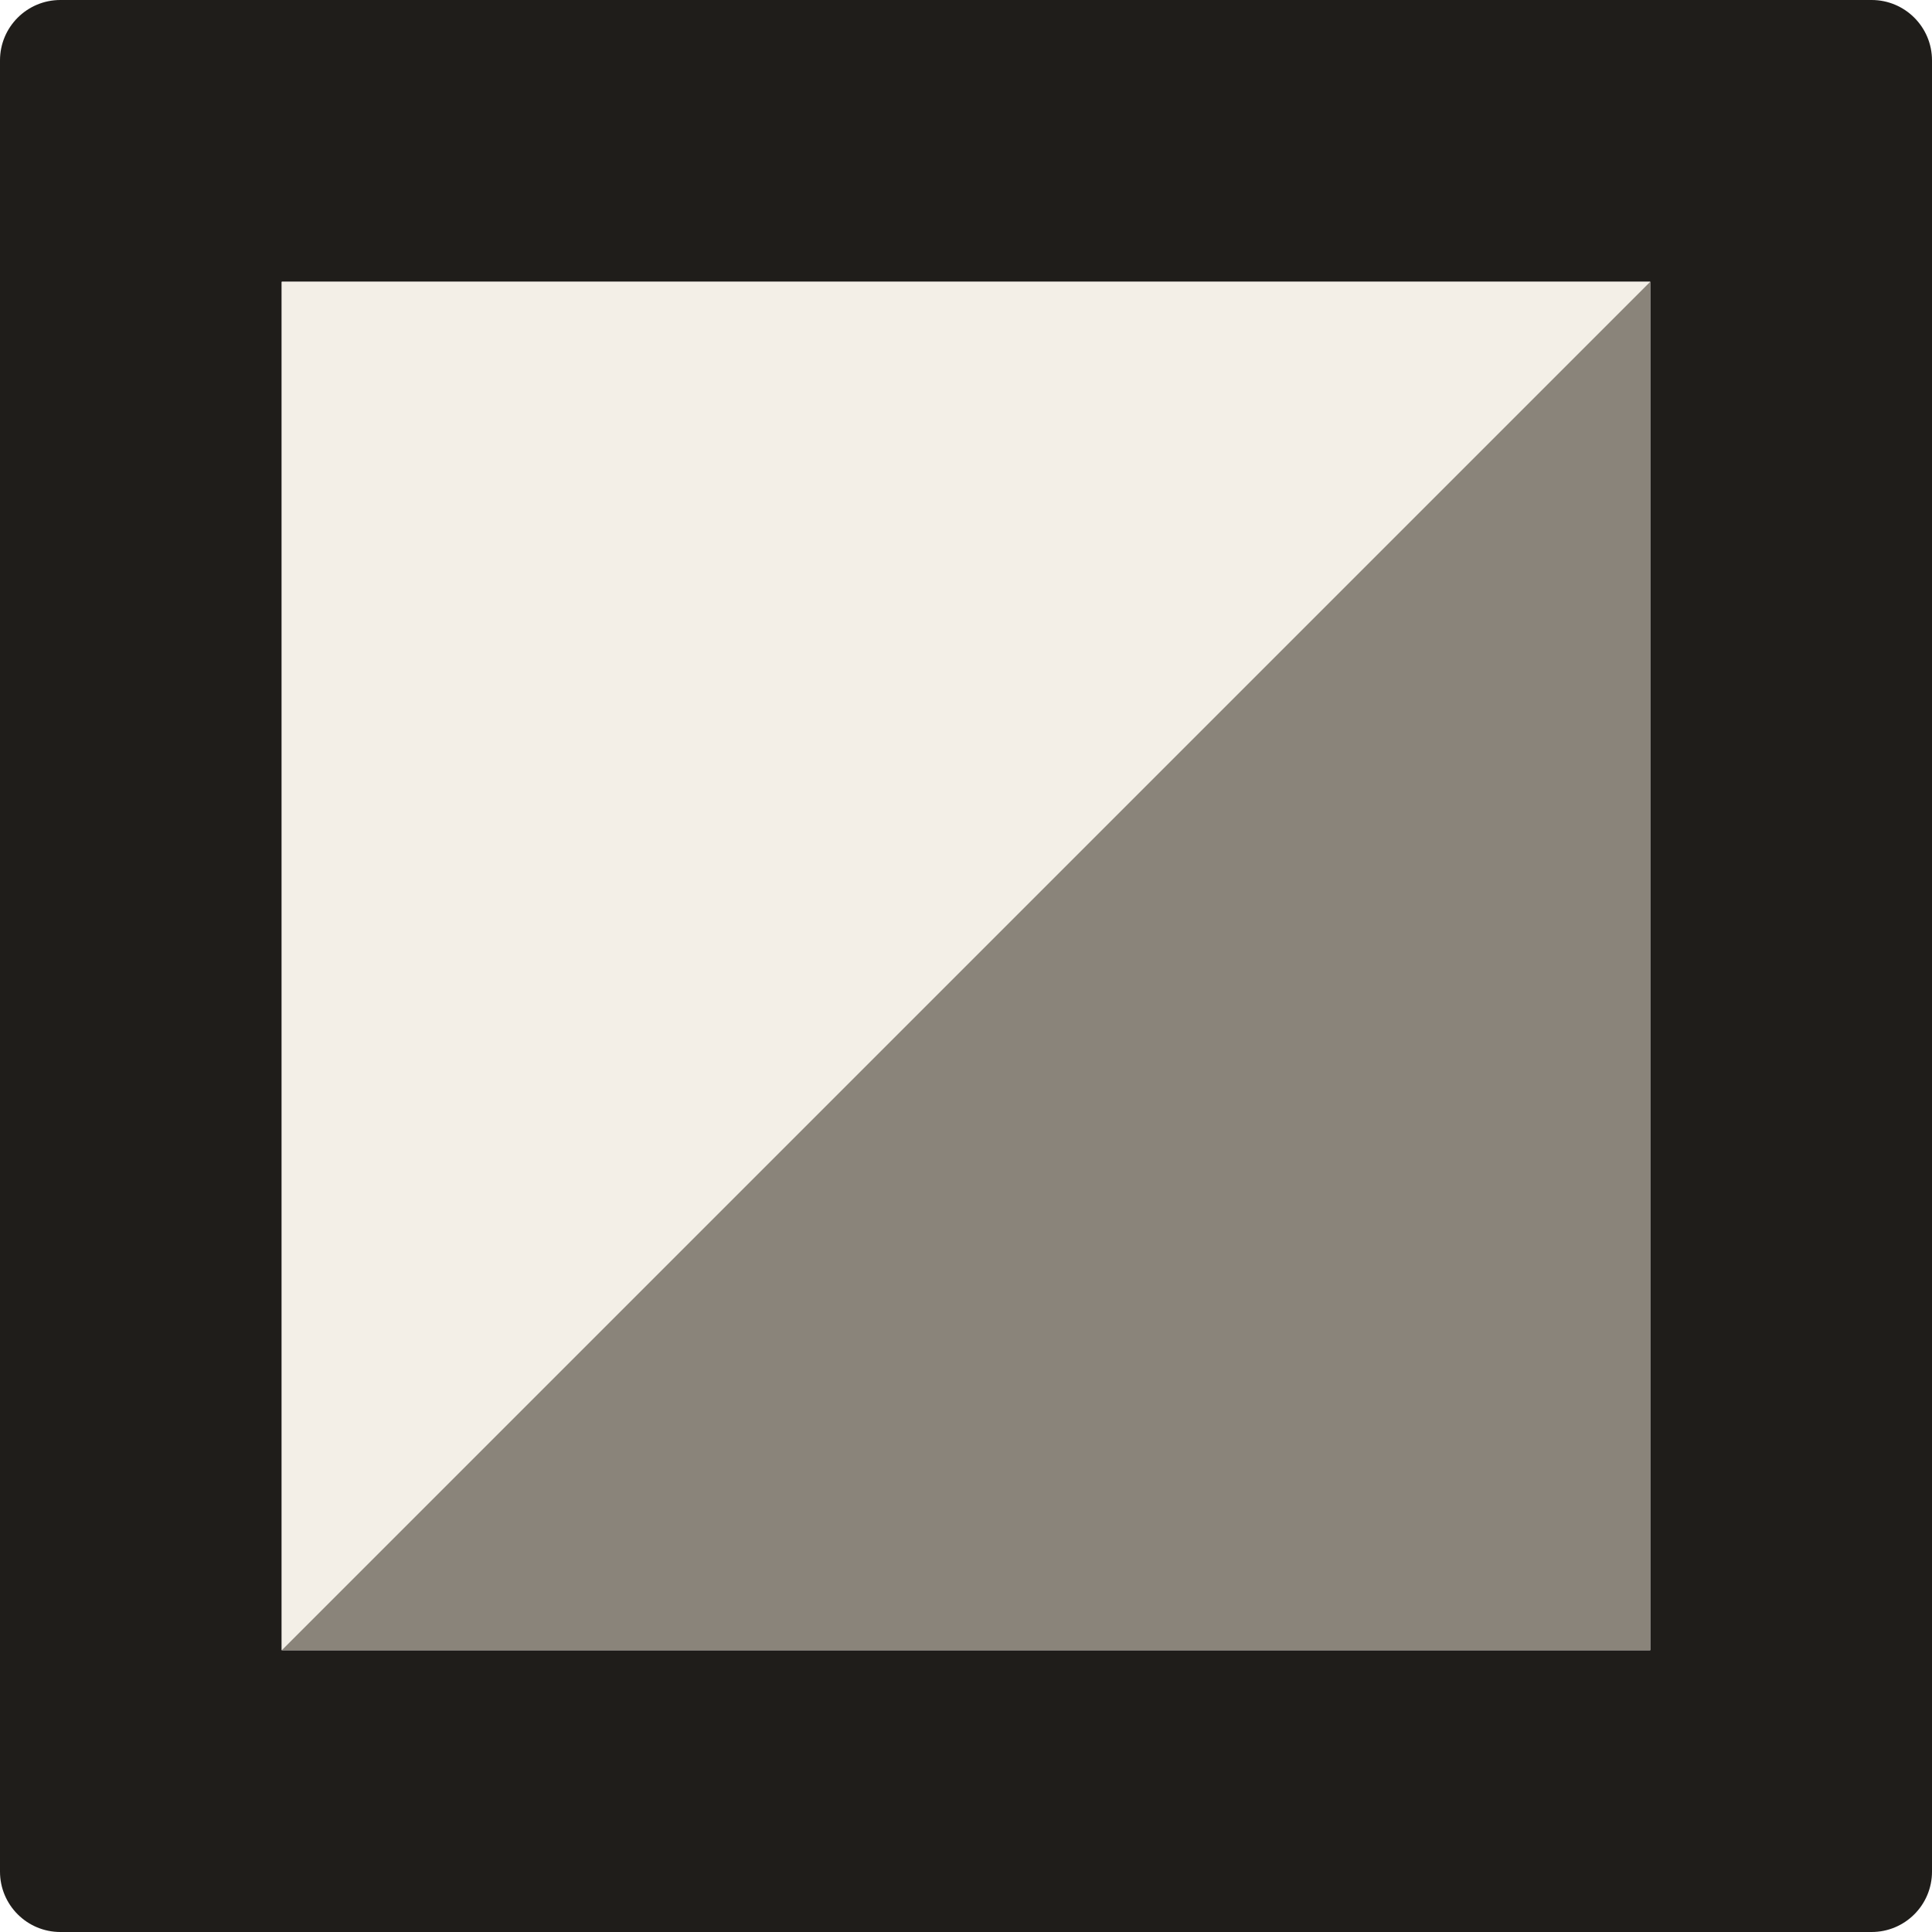
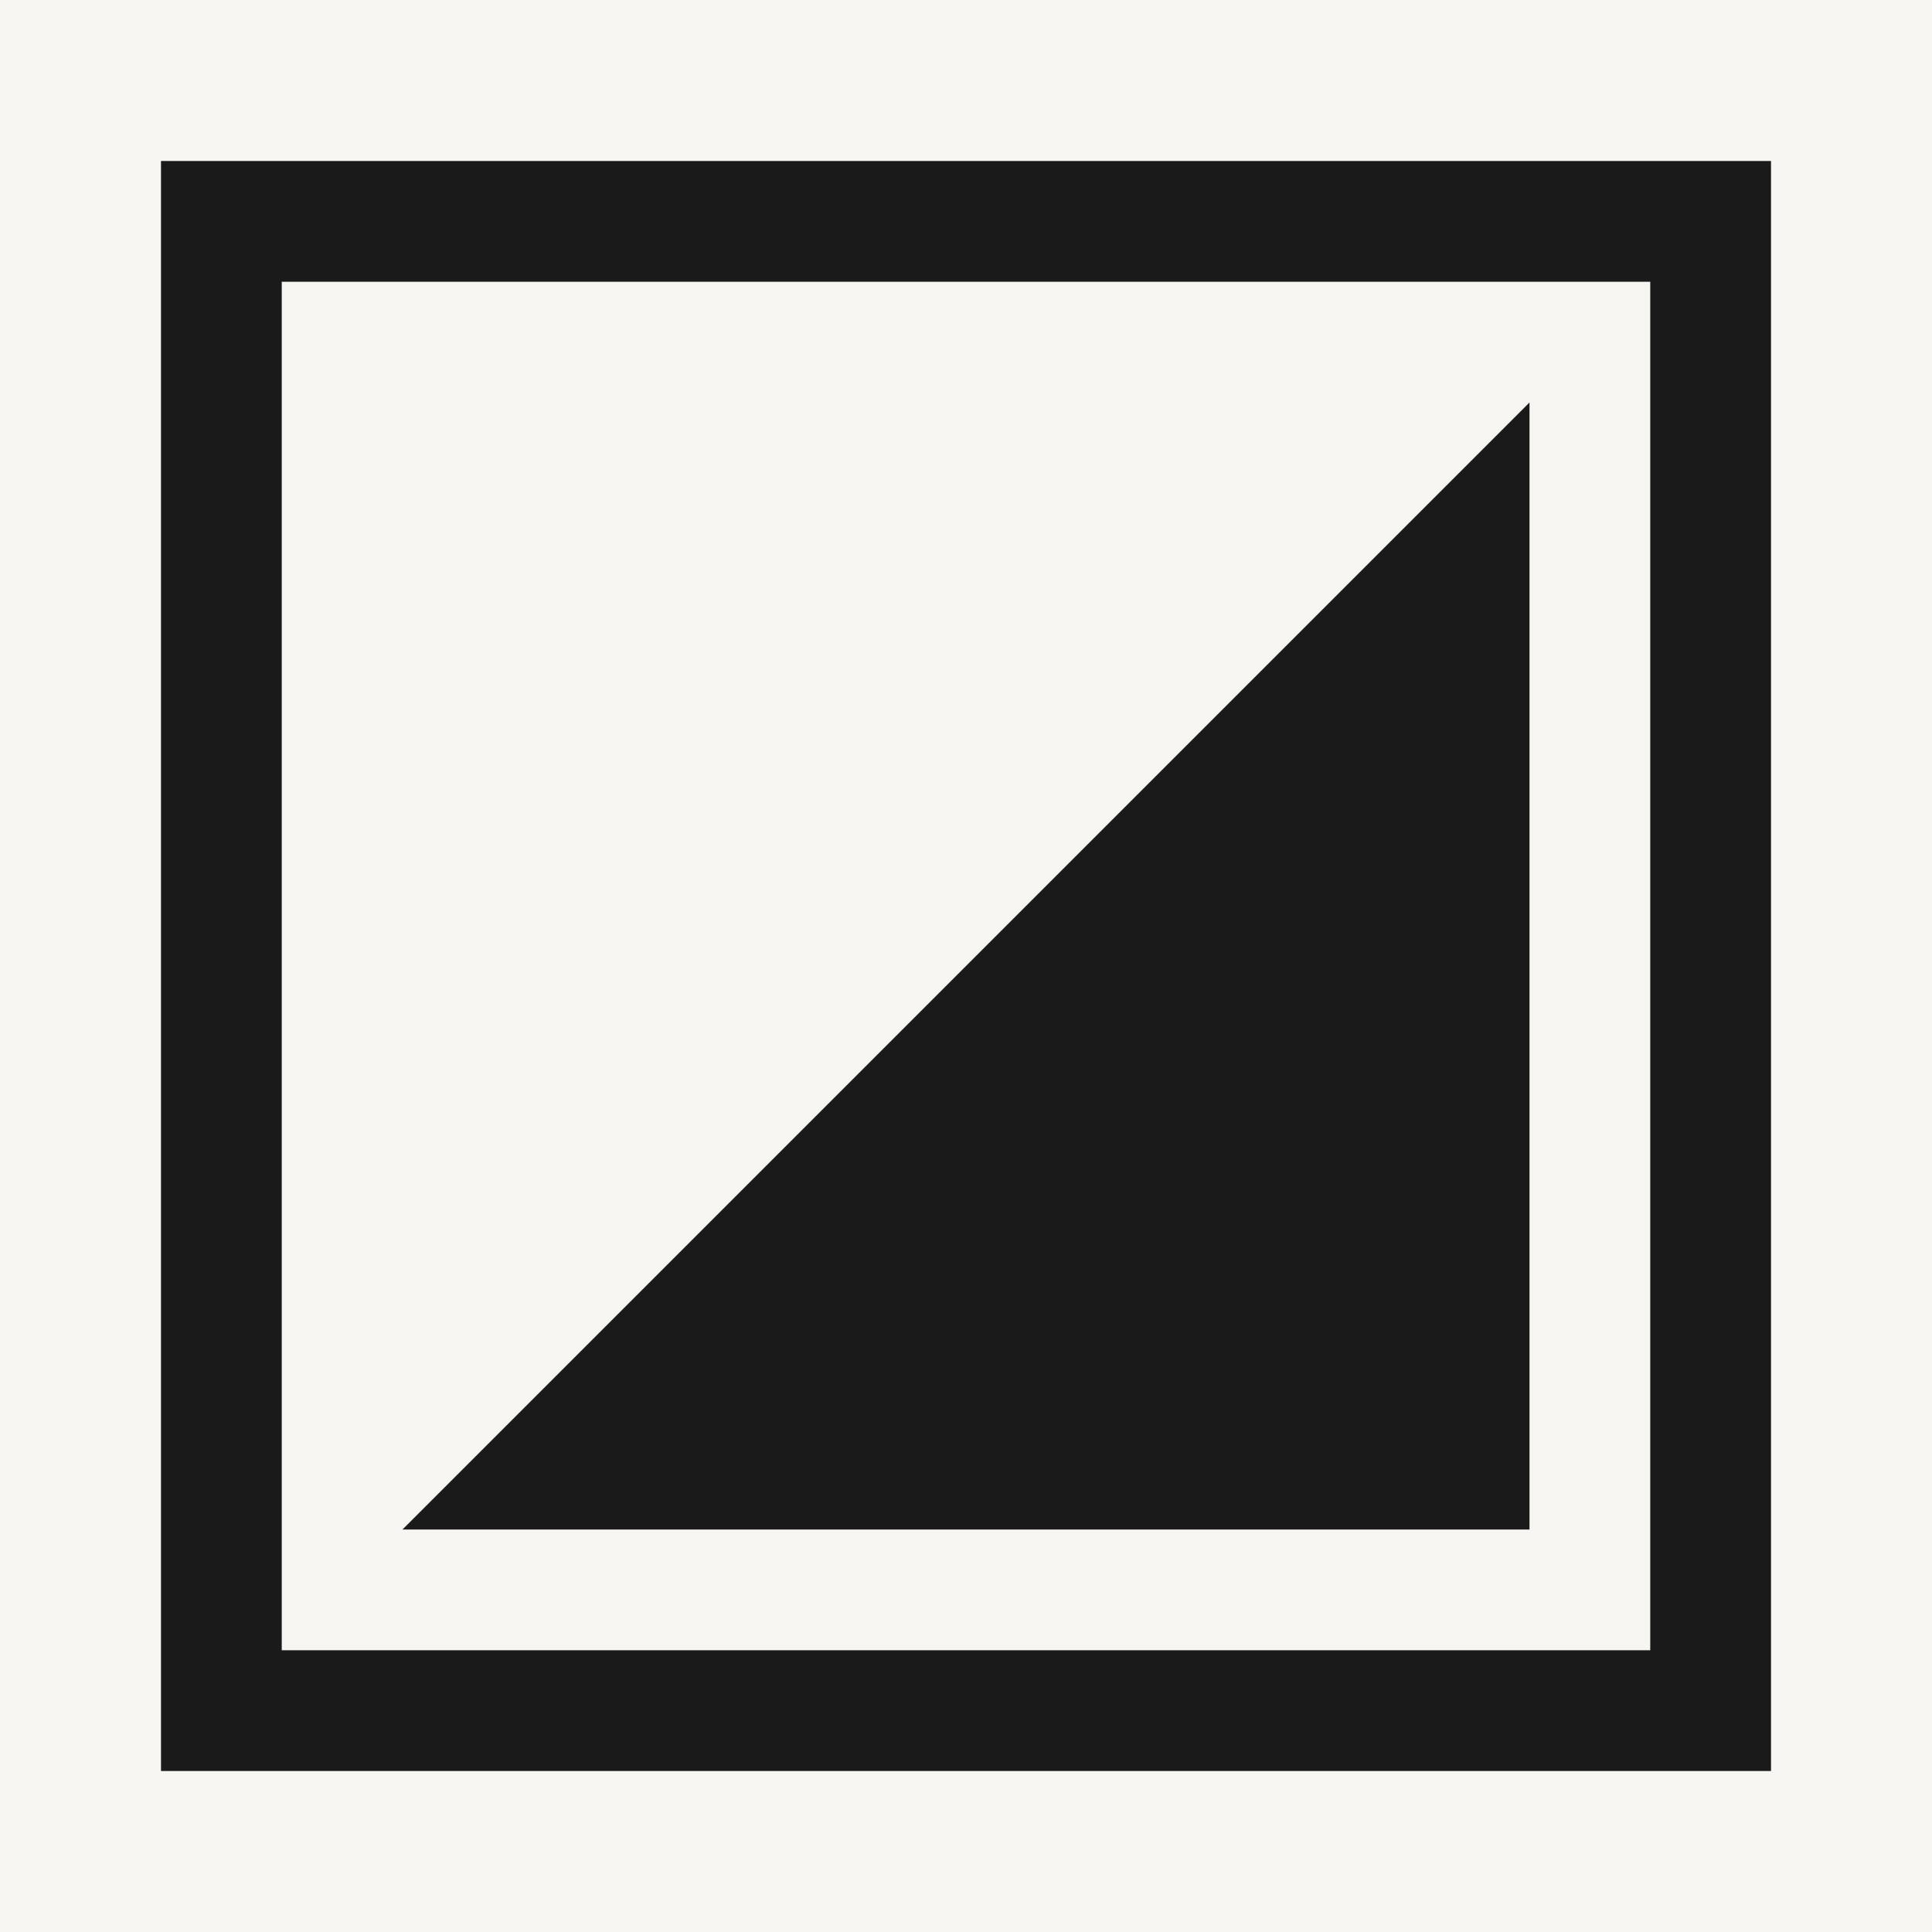
<svg xmlns="http://www.w3.org/2000/svg" viewBox="0 0 96 96">
-   <path fill="#1F1D1A" fill-rule="evenodd" d="M3 0h90a3 3 0 0 1 3 3v90a3 3 0 0 1-3 3H3a3 3 0 0 1-3-3V3a3 3 0 0 1 3-3Zm11 14v68h68V14Z" />
-   <path fill="#F3EFE7" d="M14 14h68L14 82Z" />
-   <path fill="#8A847A" d="M82 14V82H14Z" />
+   <rect width="96" height="96" fill="#f7f5f2" />
+   <path fill="#1a1a1a" fill-rule="evenodd" d="M8 8h80v80H8Zm6 6v68h68V14Z" />
+   <path fill="#1a1a1a" d="M76 20V76H20Z" />
</svg>
